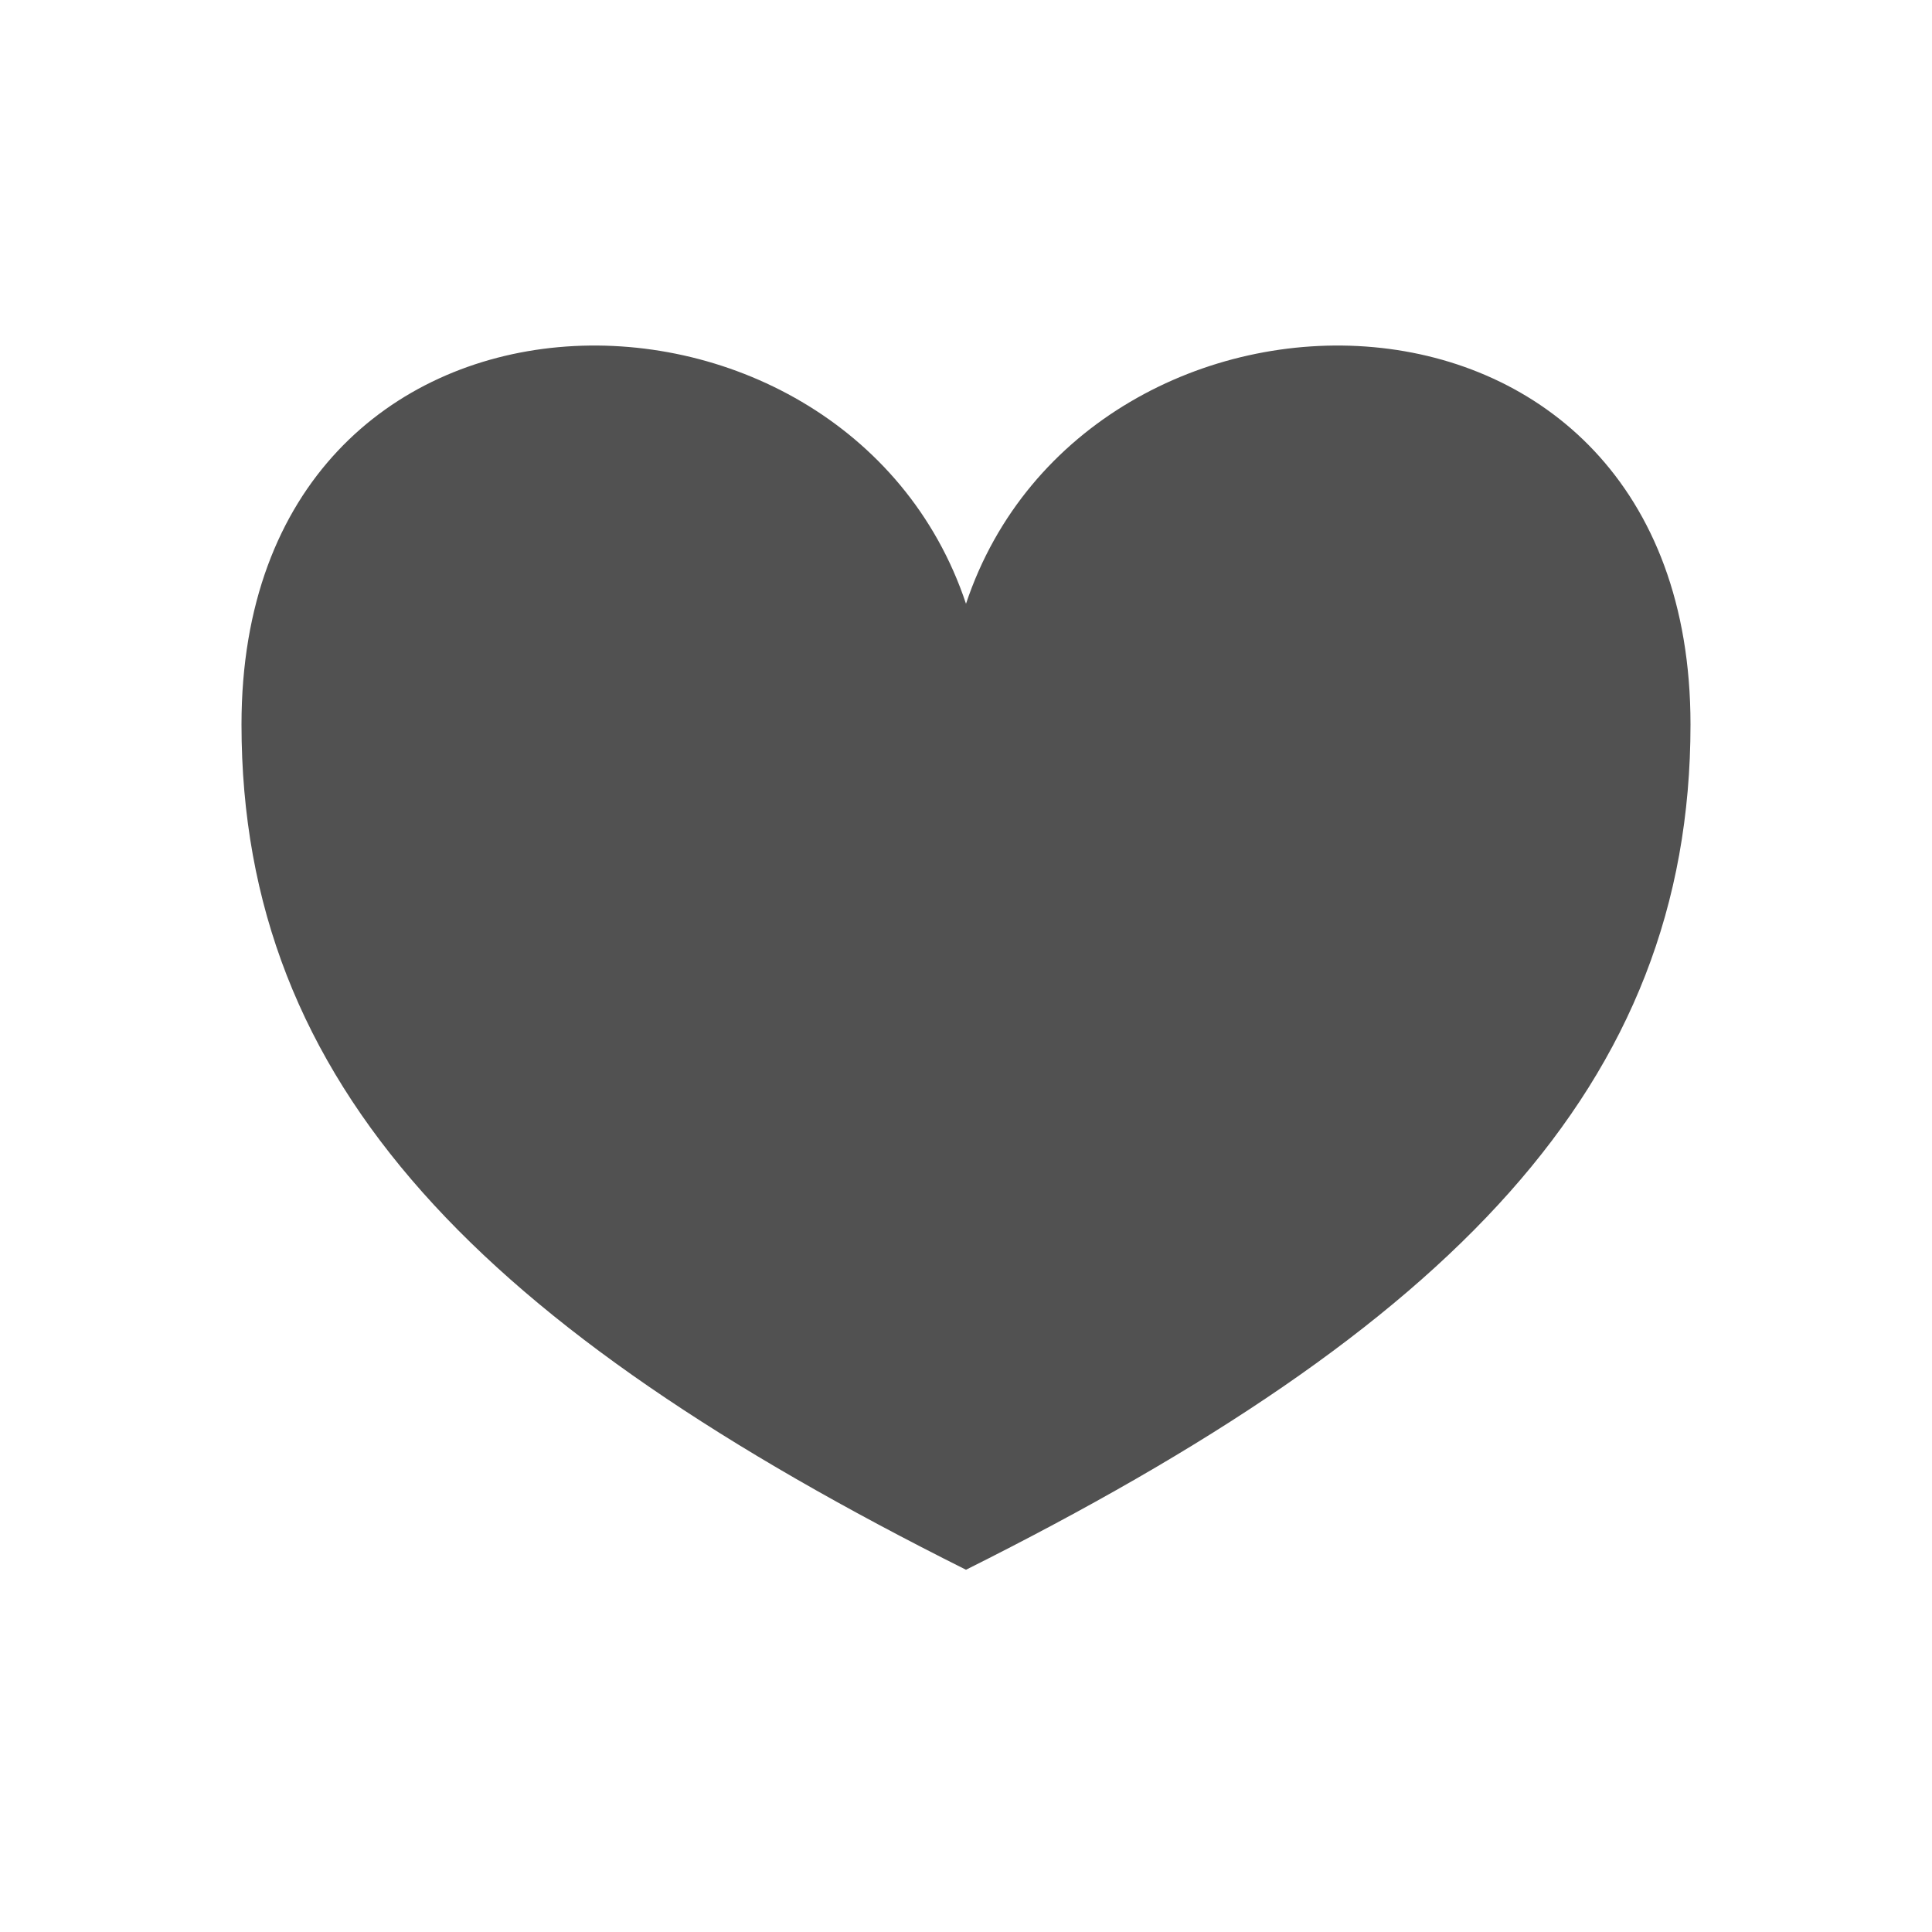
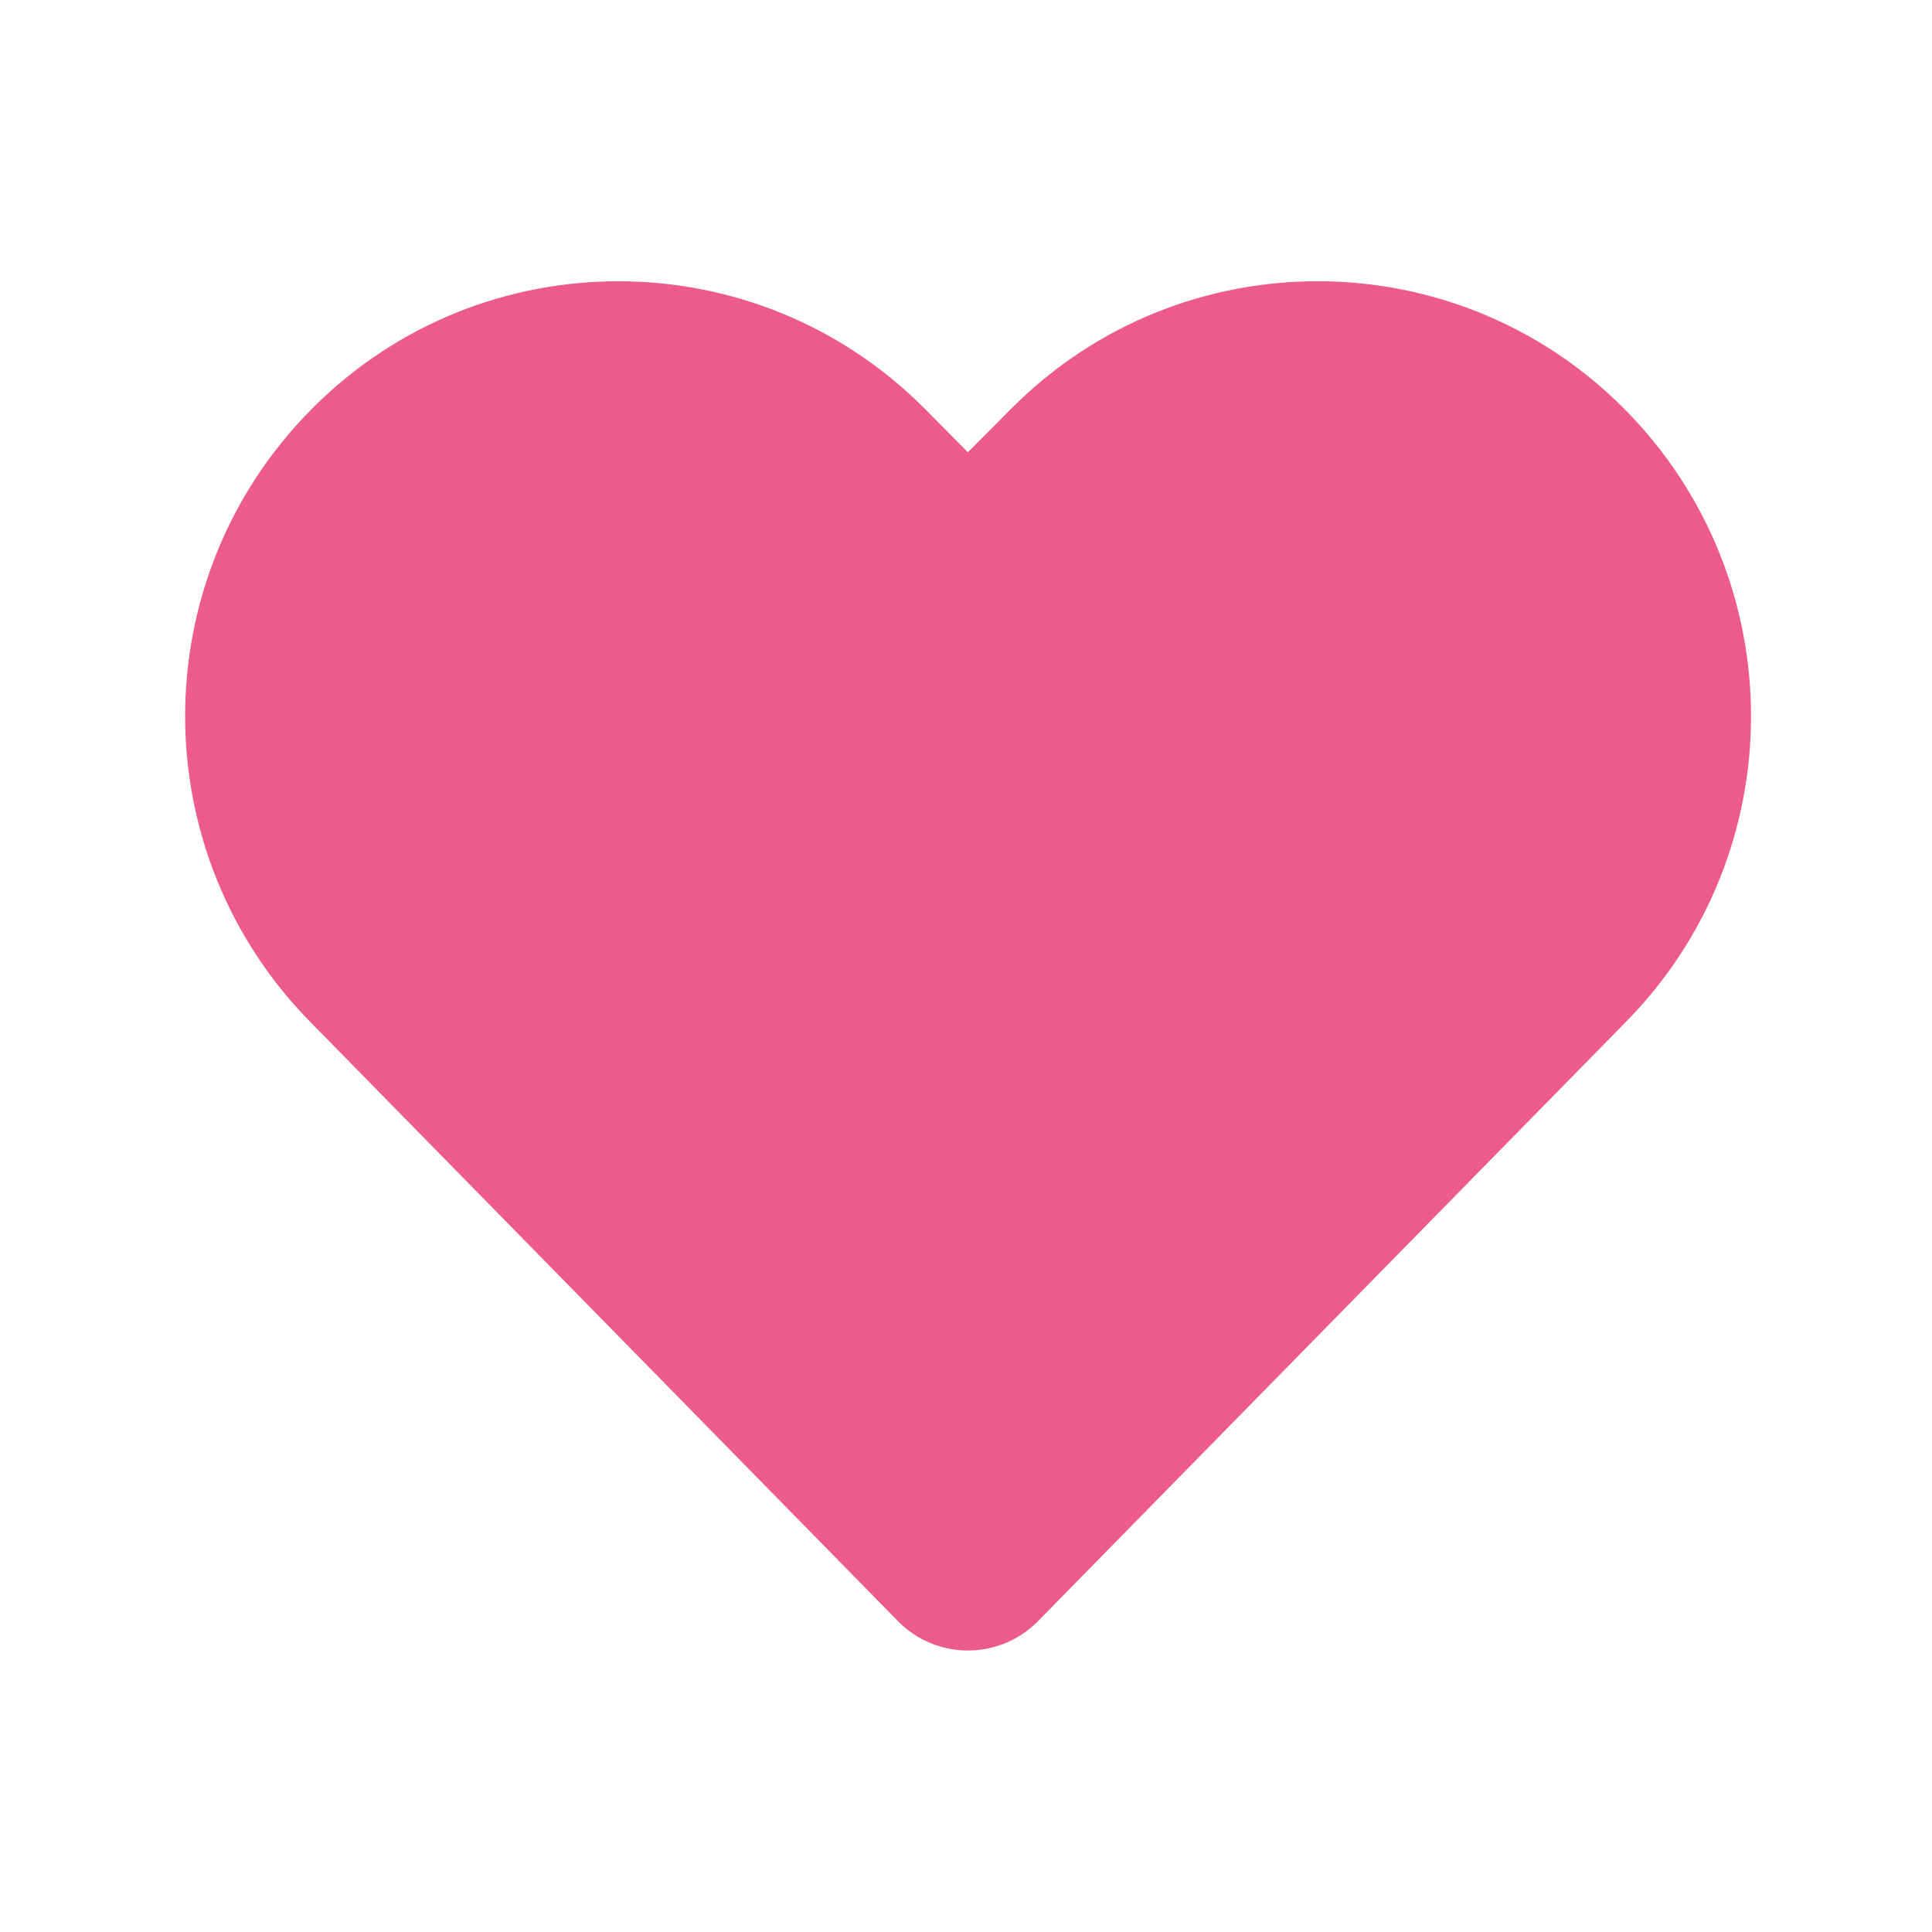
- <svg xmlns="http://www.w3.org/2000/svg" t="1623206194750" class="icon" viewBox="0 0 1024 1024" version="1.1" p-id="15248" width="200" height="200">
+ <svg xmlns="http://www.w3.org/2000/svg" t="1623234585000" class="icon" viewBox="0 0 1024 1024" version="1.1" p-id="22241" width="200" height="200">
  <defs>
    <style type="text/css" />
  </defs>
-   <path d="M128 384c0-256 320-256 384-64 64-192 384-192 384 64 0 192-128 320-384 448-256-128-384-256-384-448z" fill="#515151" p-id="15249" />
+   <path d="M535.9 216.7l-22.9 23-22.9-23.1c-89.2-89.7-234.3-90.1-323.9-0.8l-0.8 0.8c-89.7 90.1-89.7 235.8 0 326L476 859.3c20.1 20.4 52.9 20.7 73.4 0.7l0.7-0.7 310.7-316.7c89.7-90.1 89.7-235.8 0-326-89.2-89.7-234.3-90.1-323.9-0.9l-1 1z" p-id="22242" fill="#ED5B8C" />
</svg>
